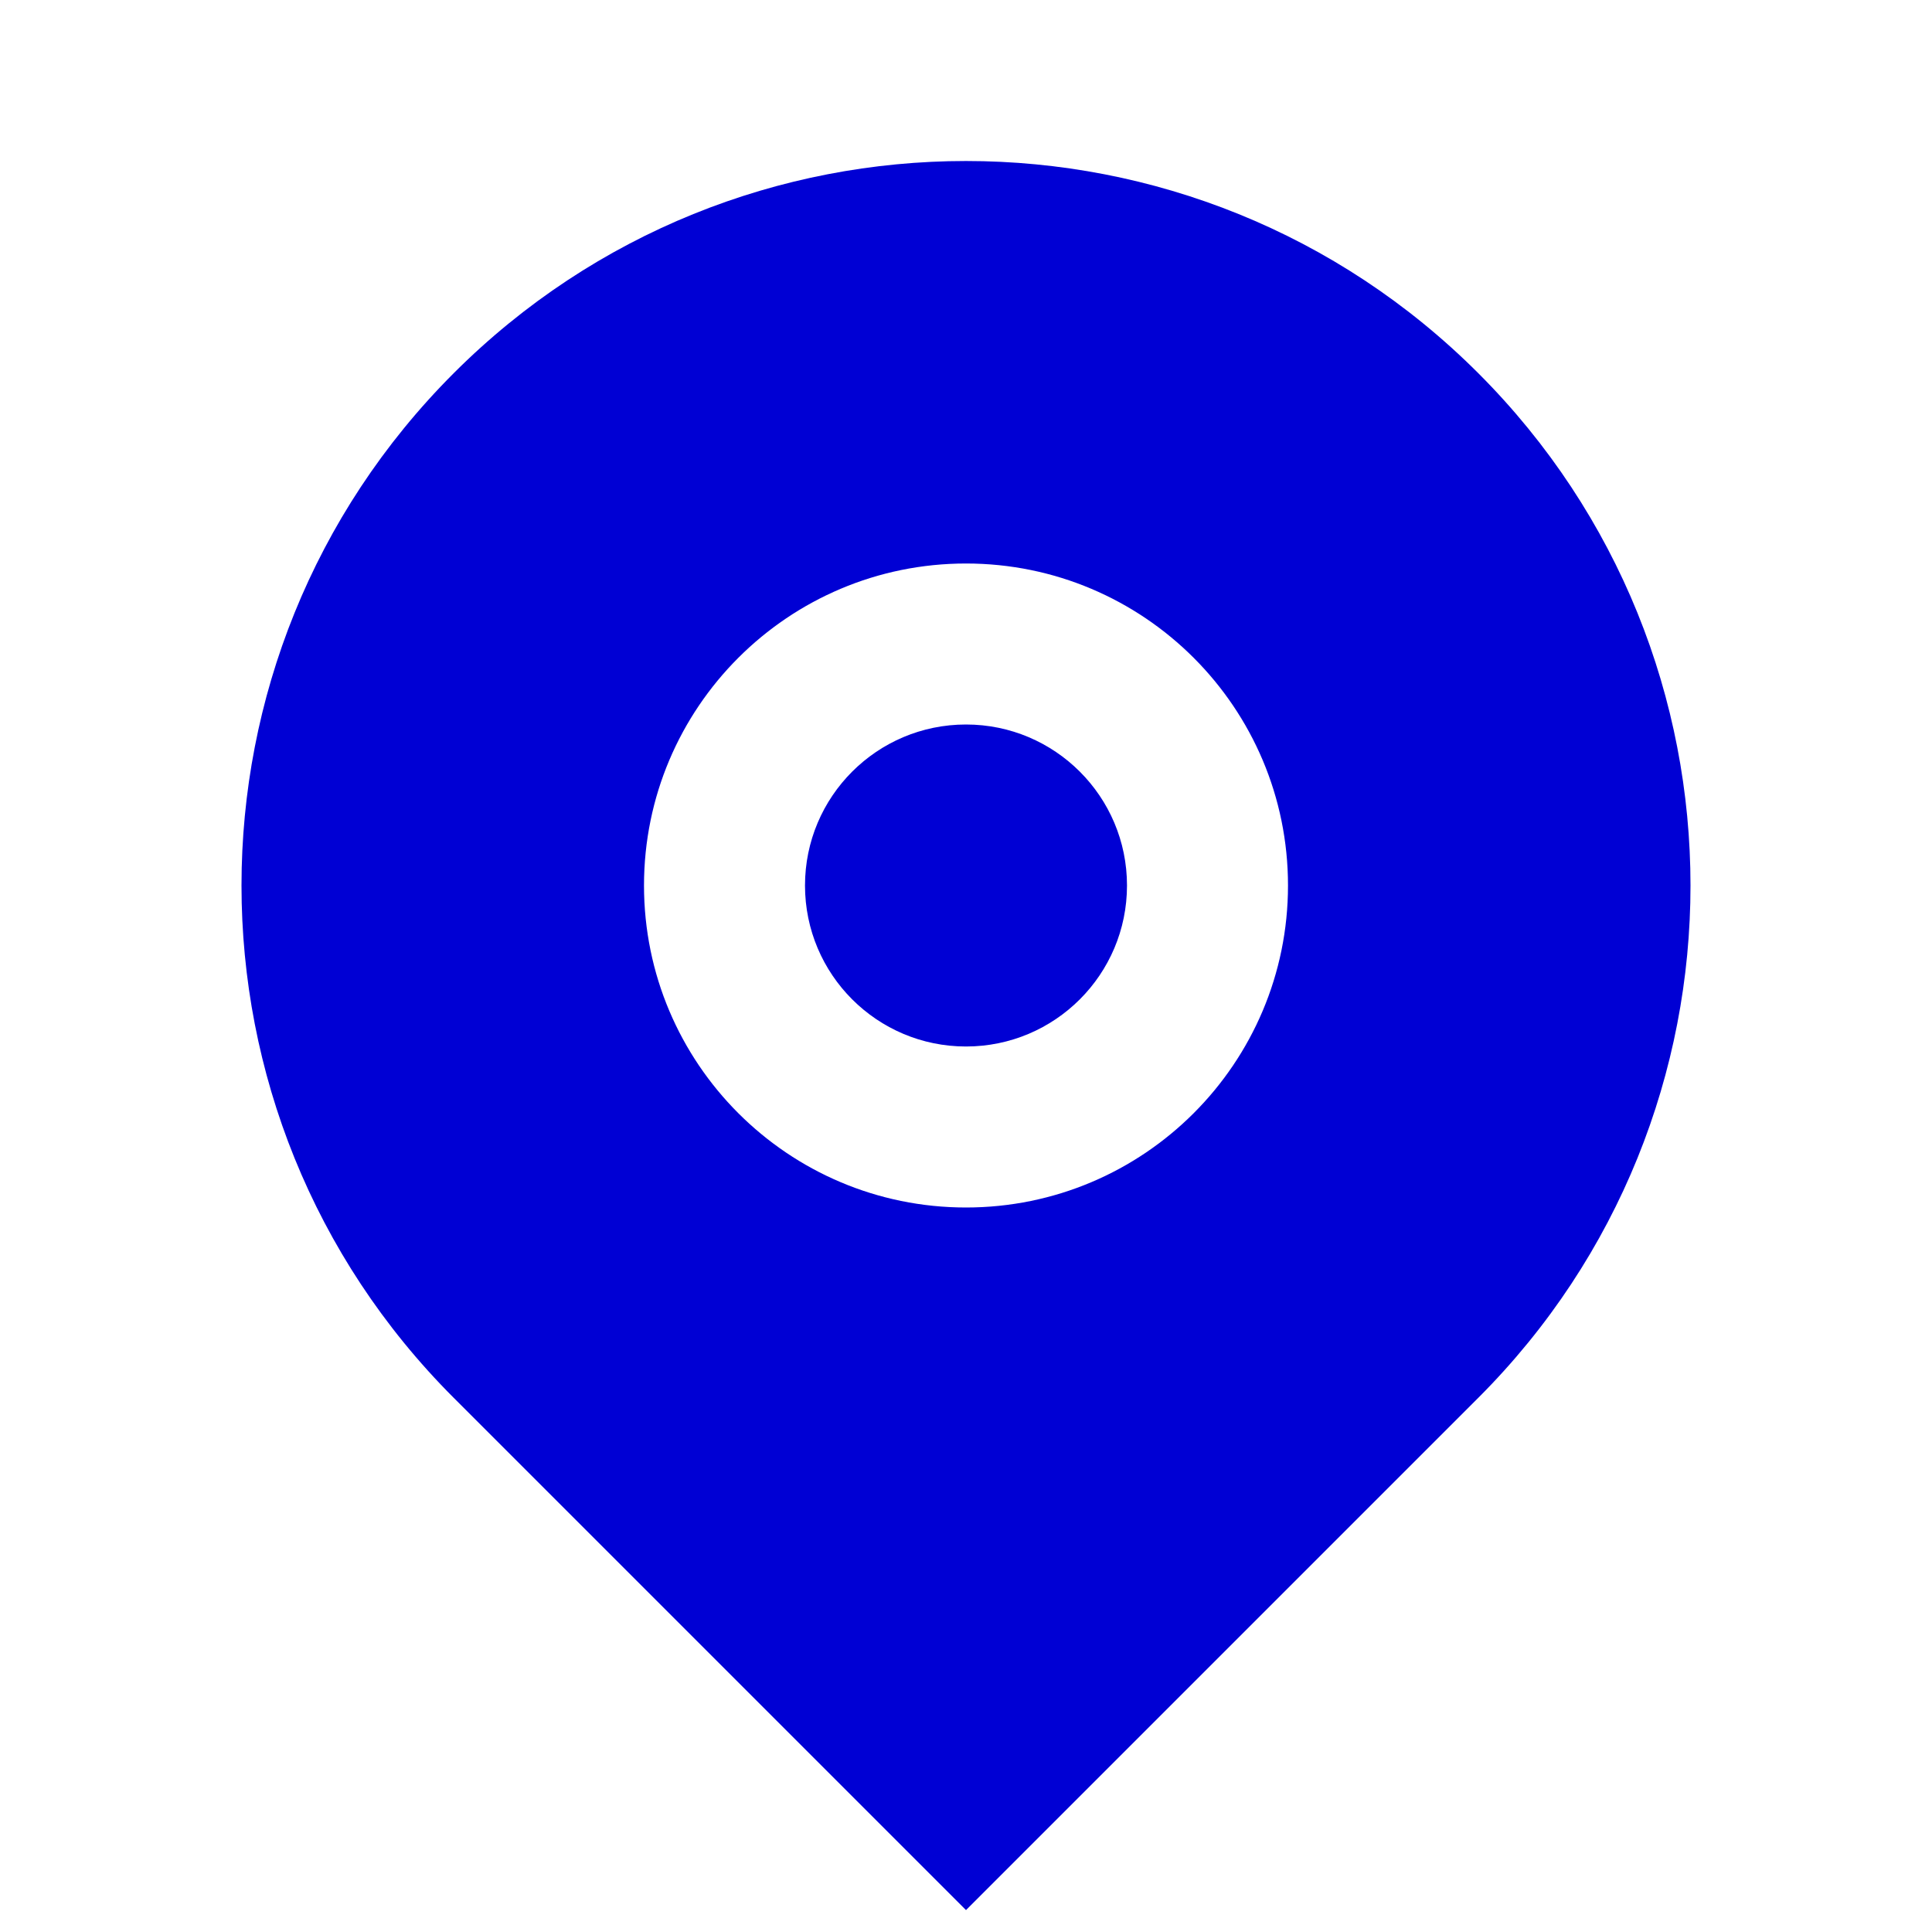
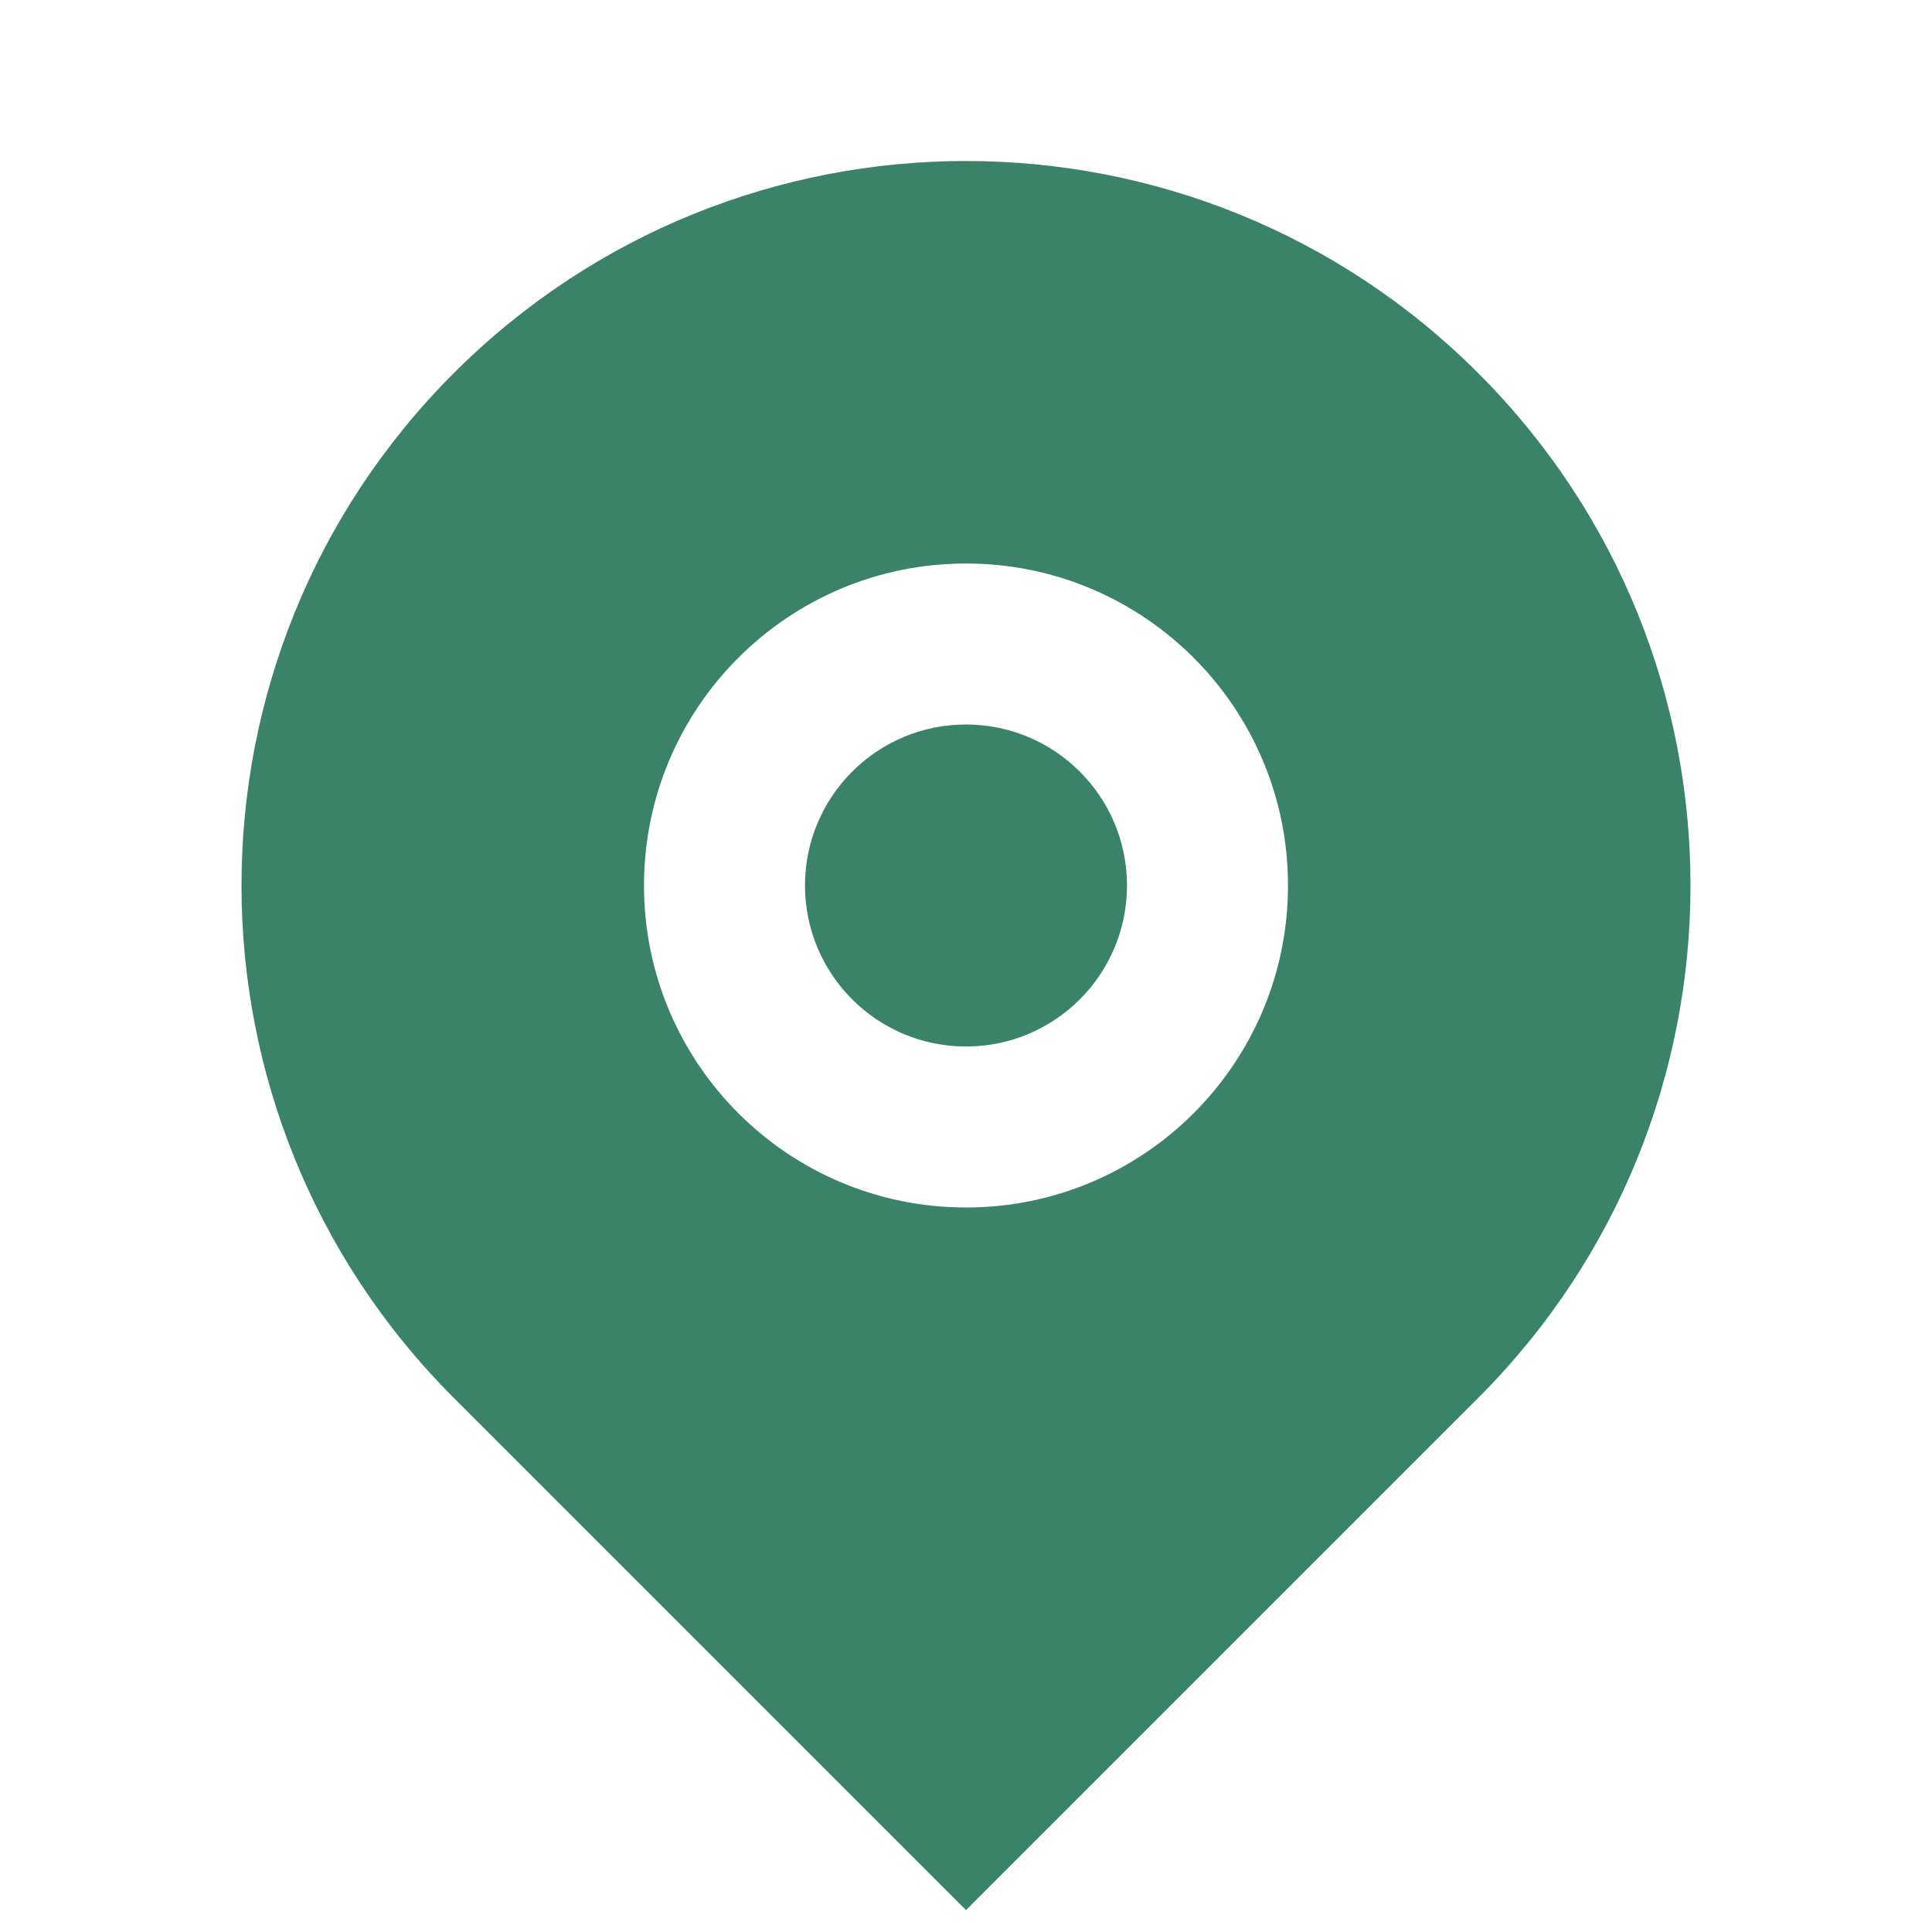
<svg xmlns="http://www.w3.org/2000/svg" viewBox="0 0 24 24" width="24" height="24">
  <path fill="none" d="M0 0h24v24H0z" />
-   <path d="M18.364 17.364L12 23.728l-6.364-6.364a9 9 0 1 1 12.728 0zM12 15a4 4 0 1 0 0-8 4 4 0 0 0 0 8zm0-2a2 2 0 1 1 0-4 2 2 0 0 1 0 4z" fill="rgba(0,0,212,1)" />
+   <path d="M18.364 17.364L12 23.728l-6.364-6.364a9 9 0 1 1 12.728 0zM12 15a4 4 0 1 0 0-8 4 4 0 0 0 0 8zm0-2a2 2 0 1 1 0-4 2 2 0 0 1 0 4z" fill="rgba(58, 131, 104, 1)" />
</svg>
